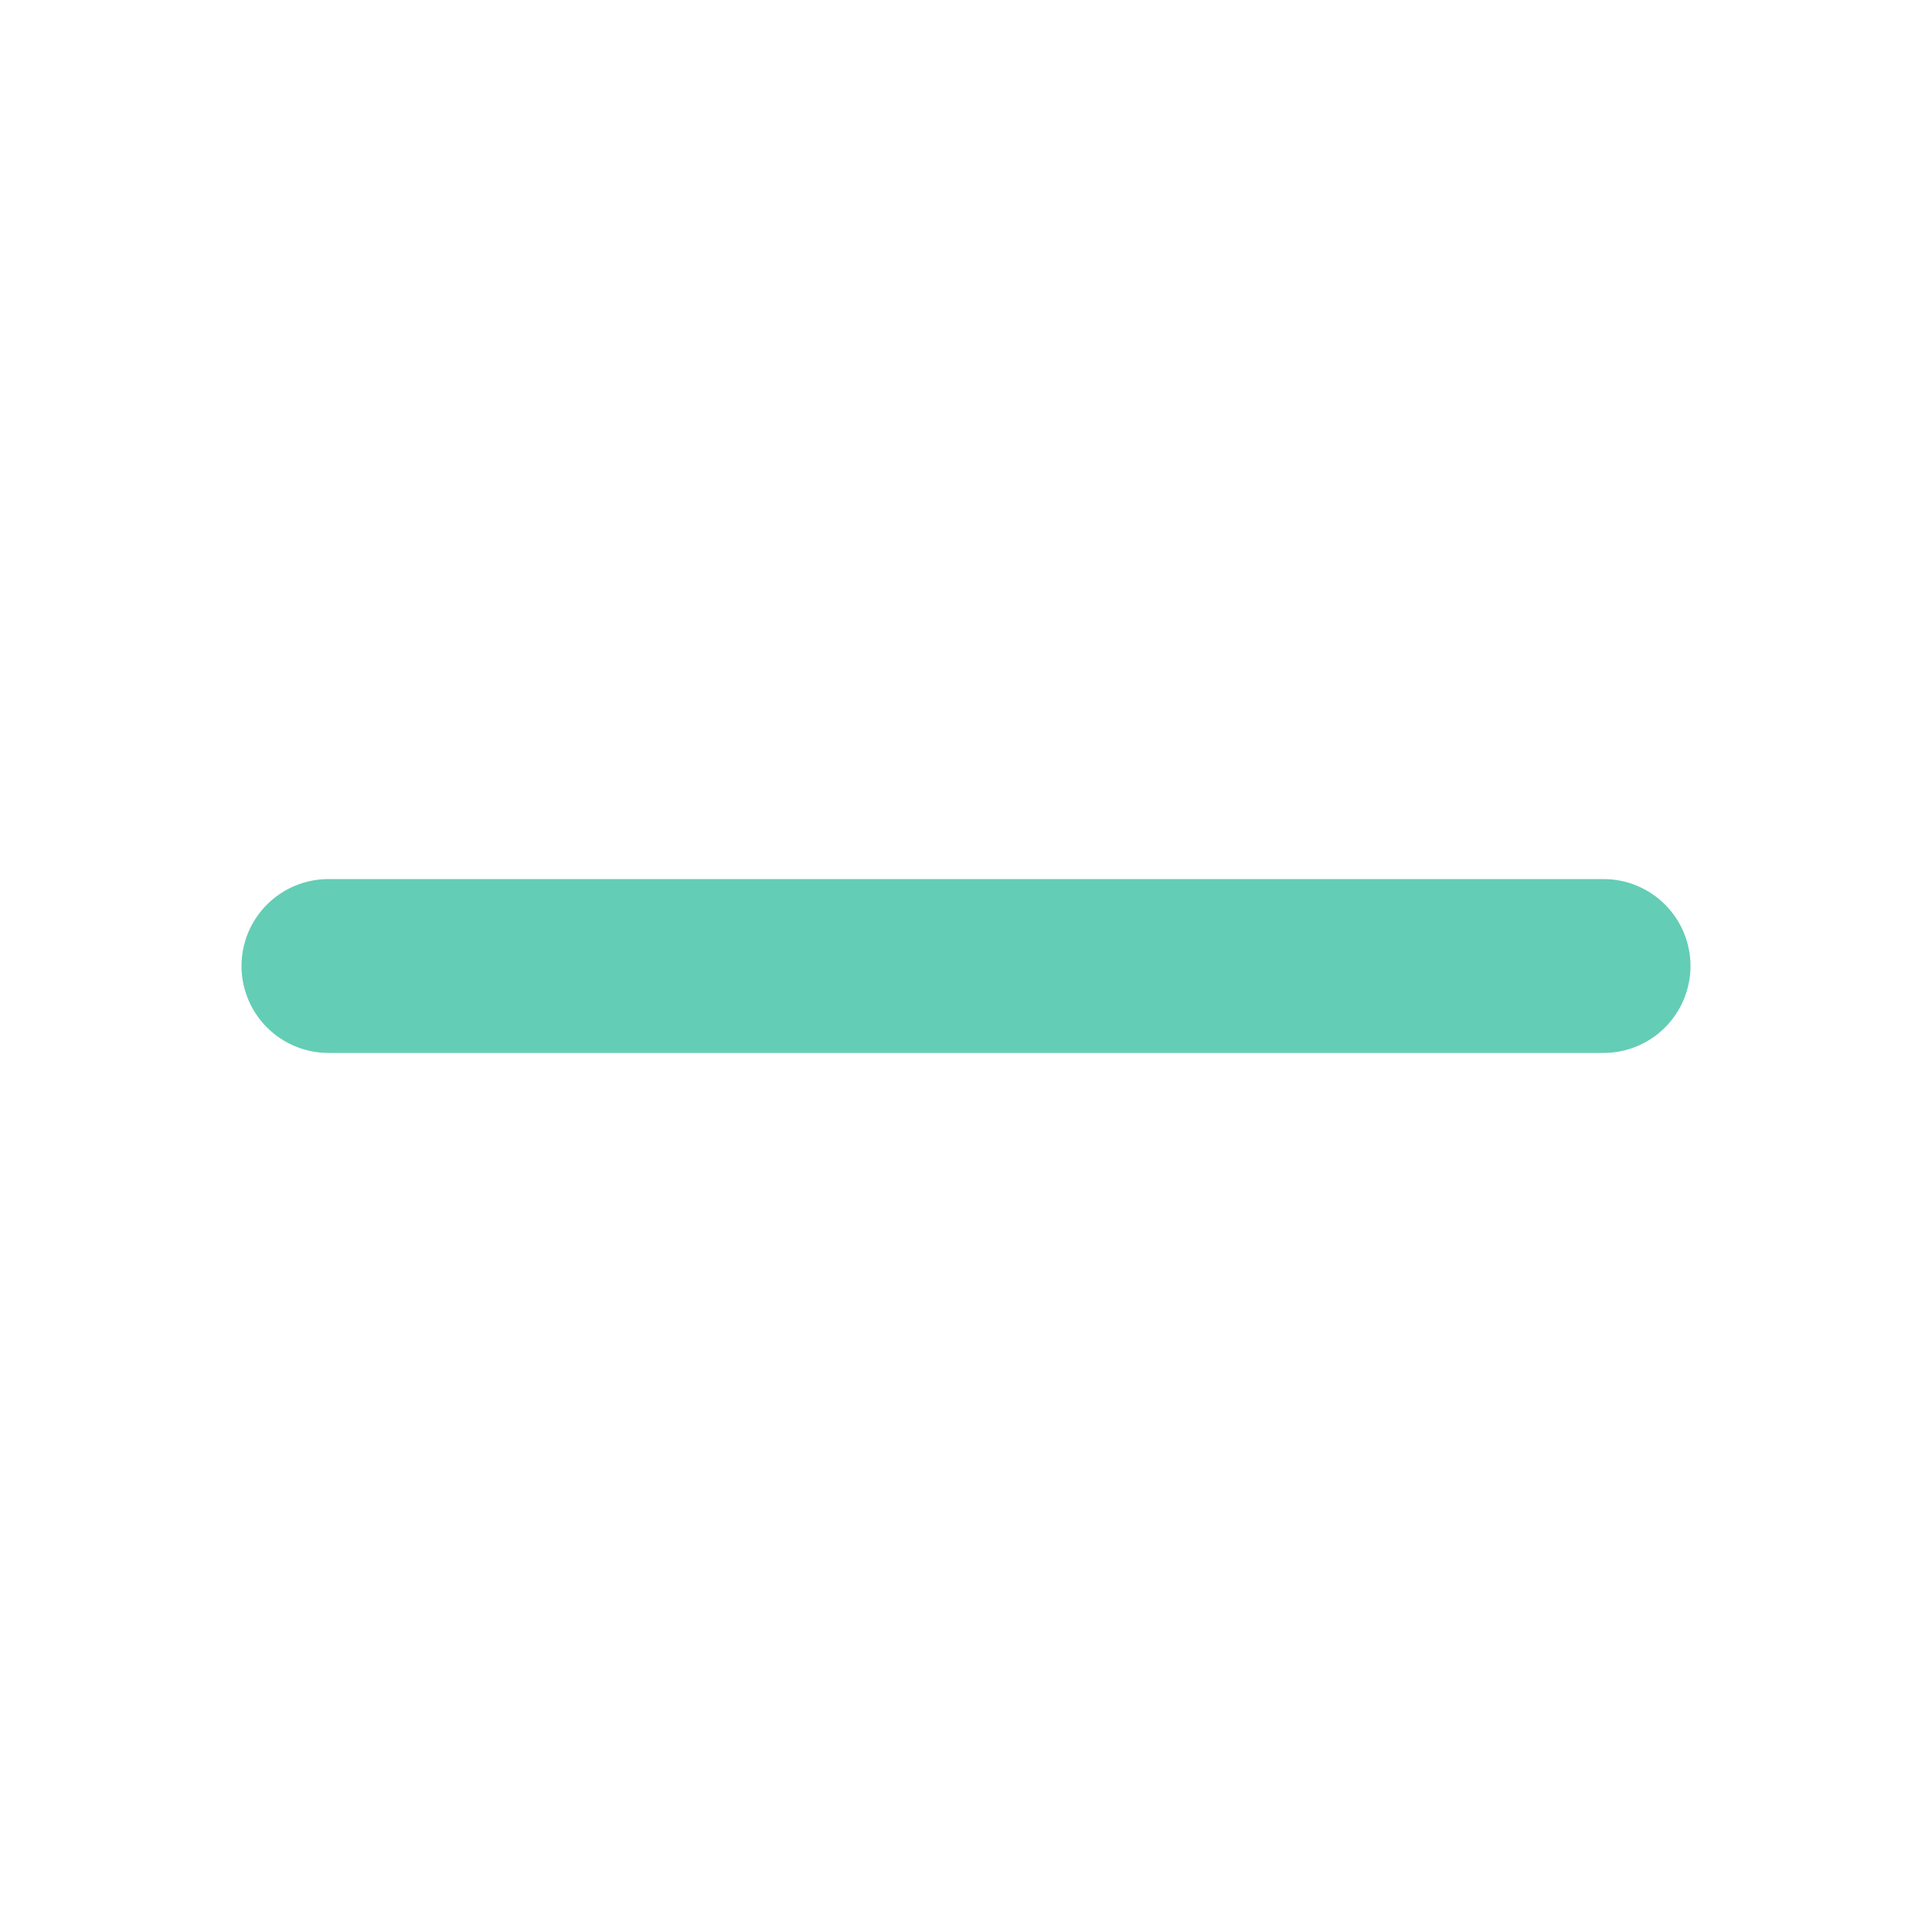
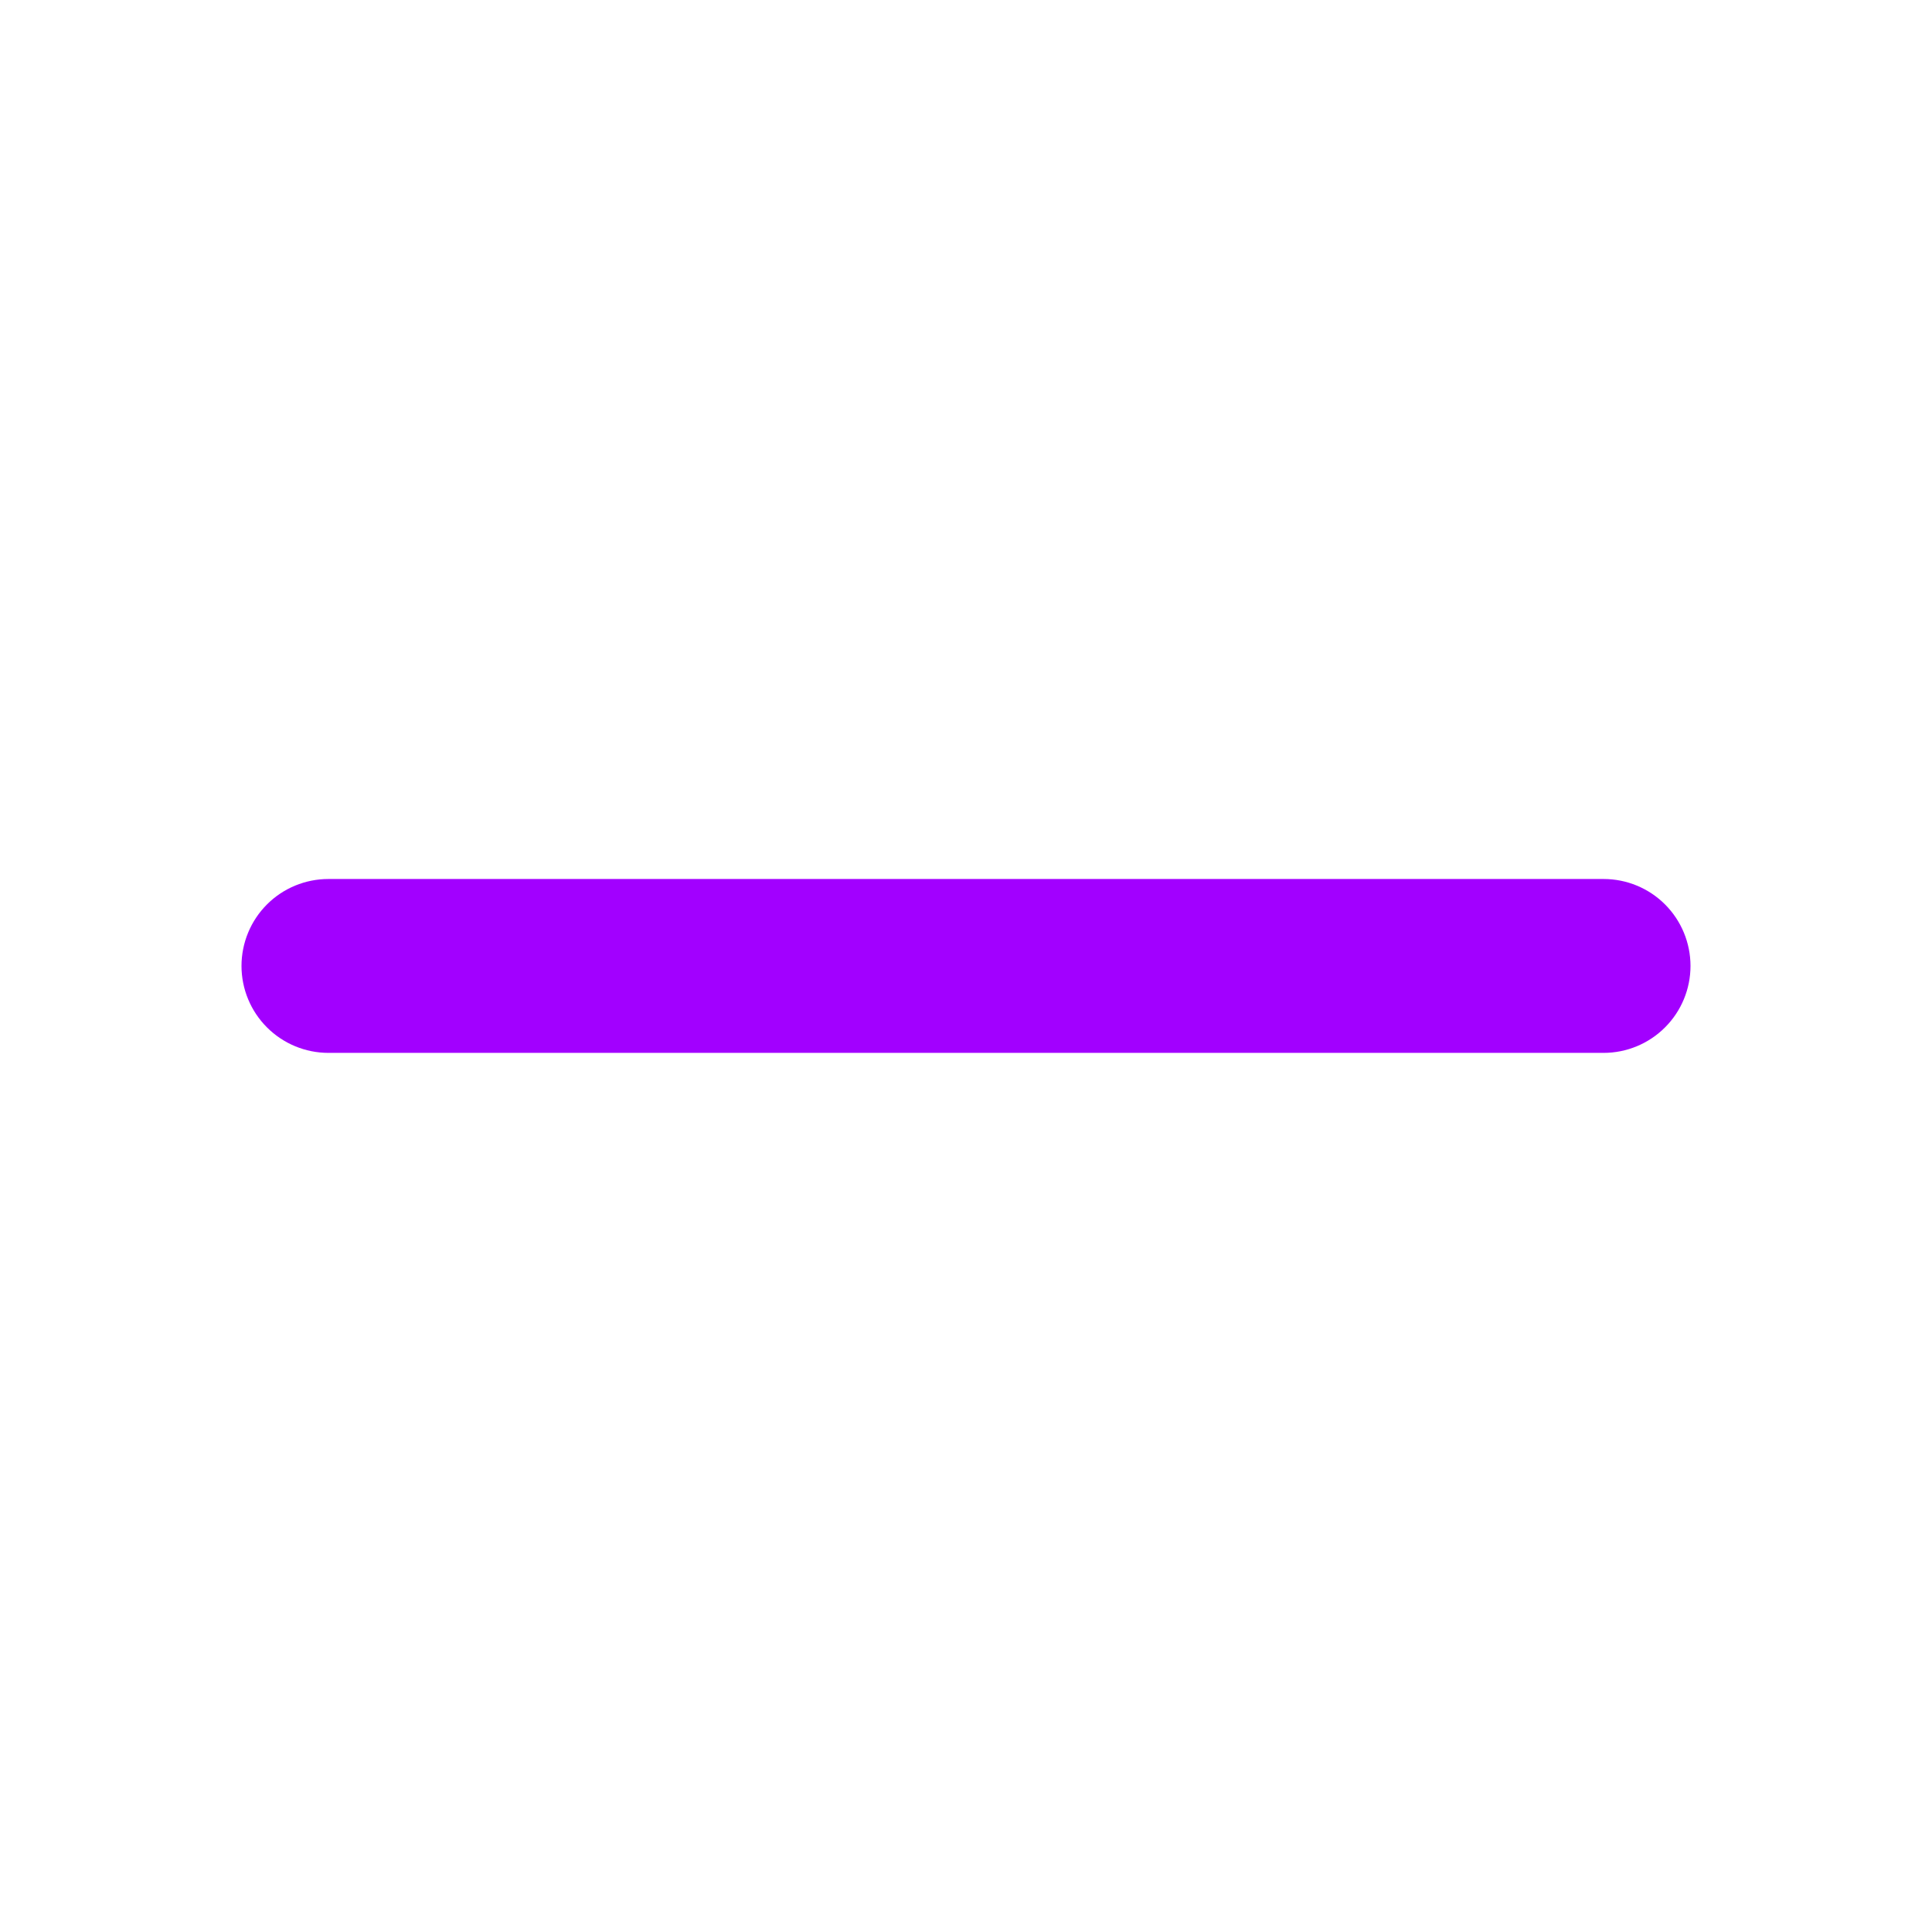
<svg xmlns="http://www.w3.org/2000/svg" width="32" height="32" viewBox="0 0 32 32" fill="none">
-   <g id="Icons Huge">
-     <path id="Vector" d="M28 16C28 16.382 27.848 16.748 27.578 17.018C27.308 17.288 26.942 17.44 26.56 17.44H16H5.44C5.058 17.44 4.692 17.288 4.422 17.018C4.152 16.748 4 16.382 4 16C4 15.618 4.152 15.252 4.422 14.982C4.692 14.712 5.058 14.56 5.44 14.56H16H26.56C26.942 14.56 27.308 14.712 27.578 14.982C27.848 15.252 28 15.618 28 16Z" fill="#64CDB6" />
-   </g>
+   <path d="M28 15.999C28 16.381 27.848 16.747 27.578 17.017C27.308 17.287 26.942 17.439 26.56 17.439H16H5.44C5.058 17.439 4.692 17.287 4.422 17.017C4.152 16.747 4 16.381 4 15.999C4 15.617 4.152 15.25 4.422 14.98C4.692 14.71 5.058 14.559 5.44 14.559H16H26.56C26.942 14.559 27.308 14.71 27.578 14.98C27.848 15.25 28 15.617 28 15.999Z" fill="#A200FF" />
</svg>
